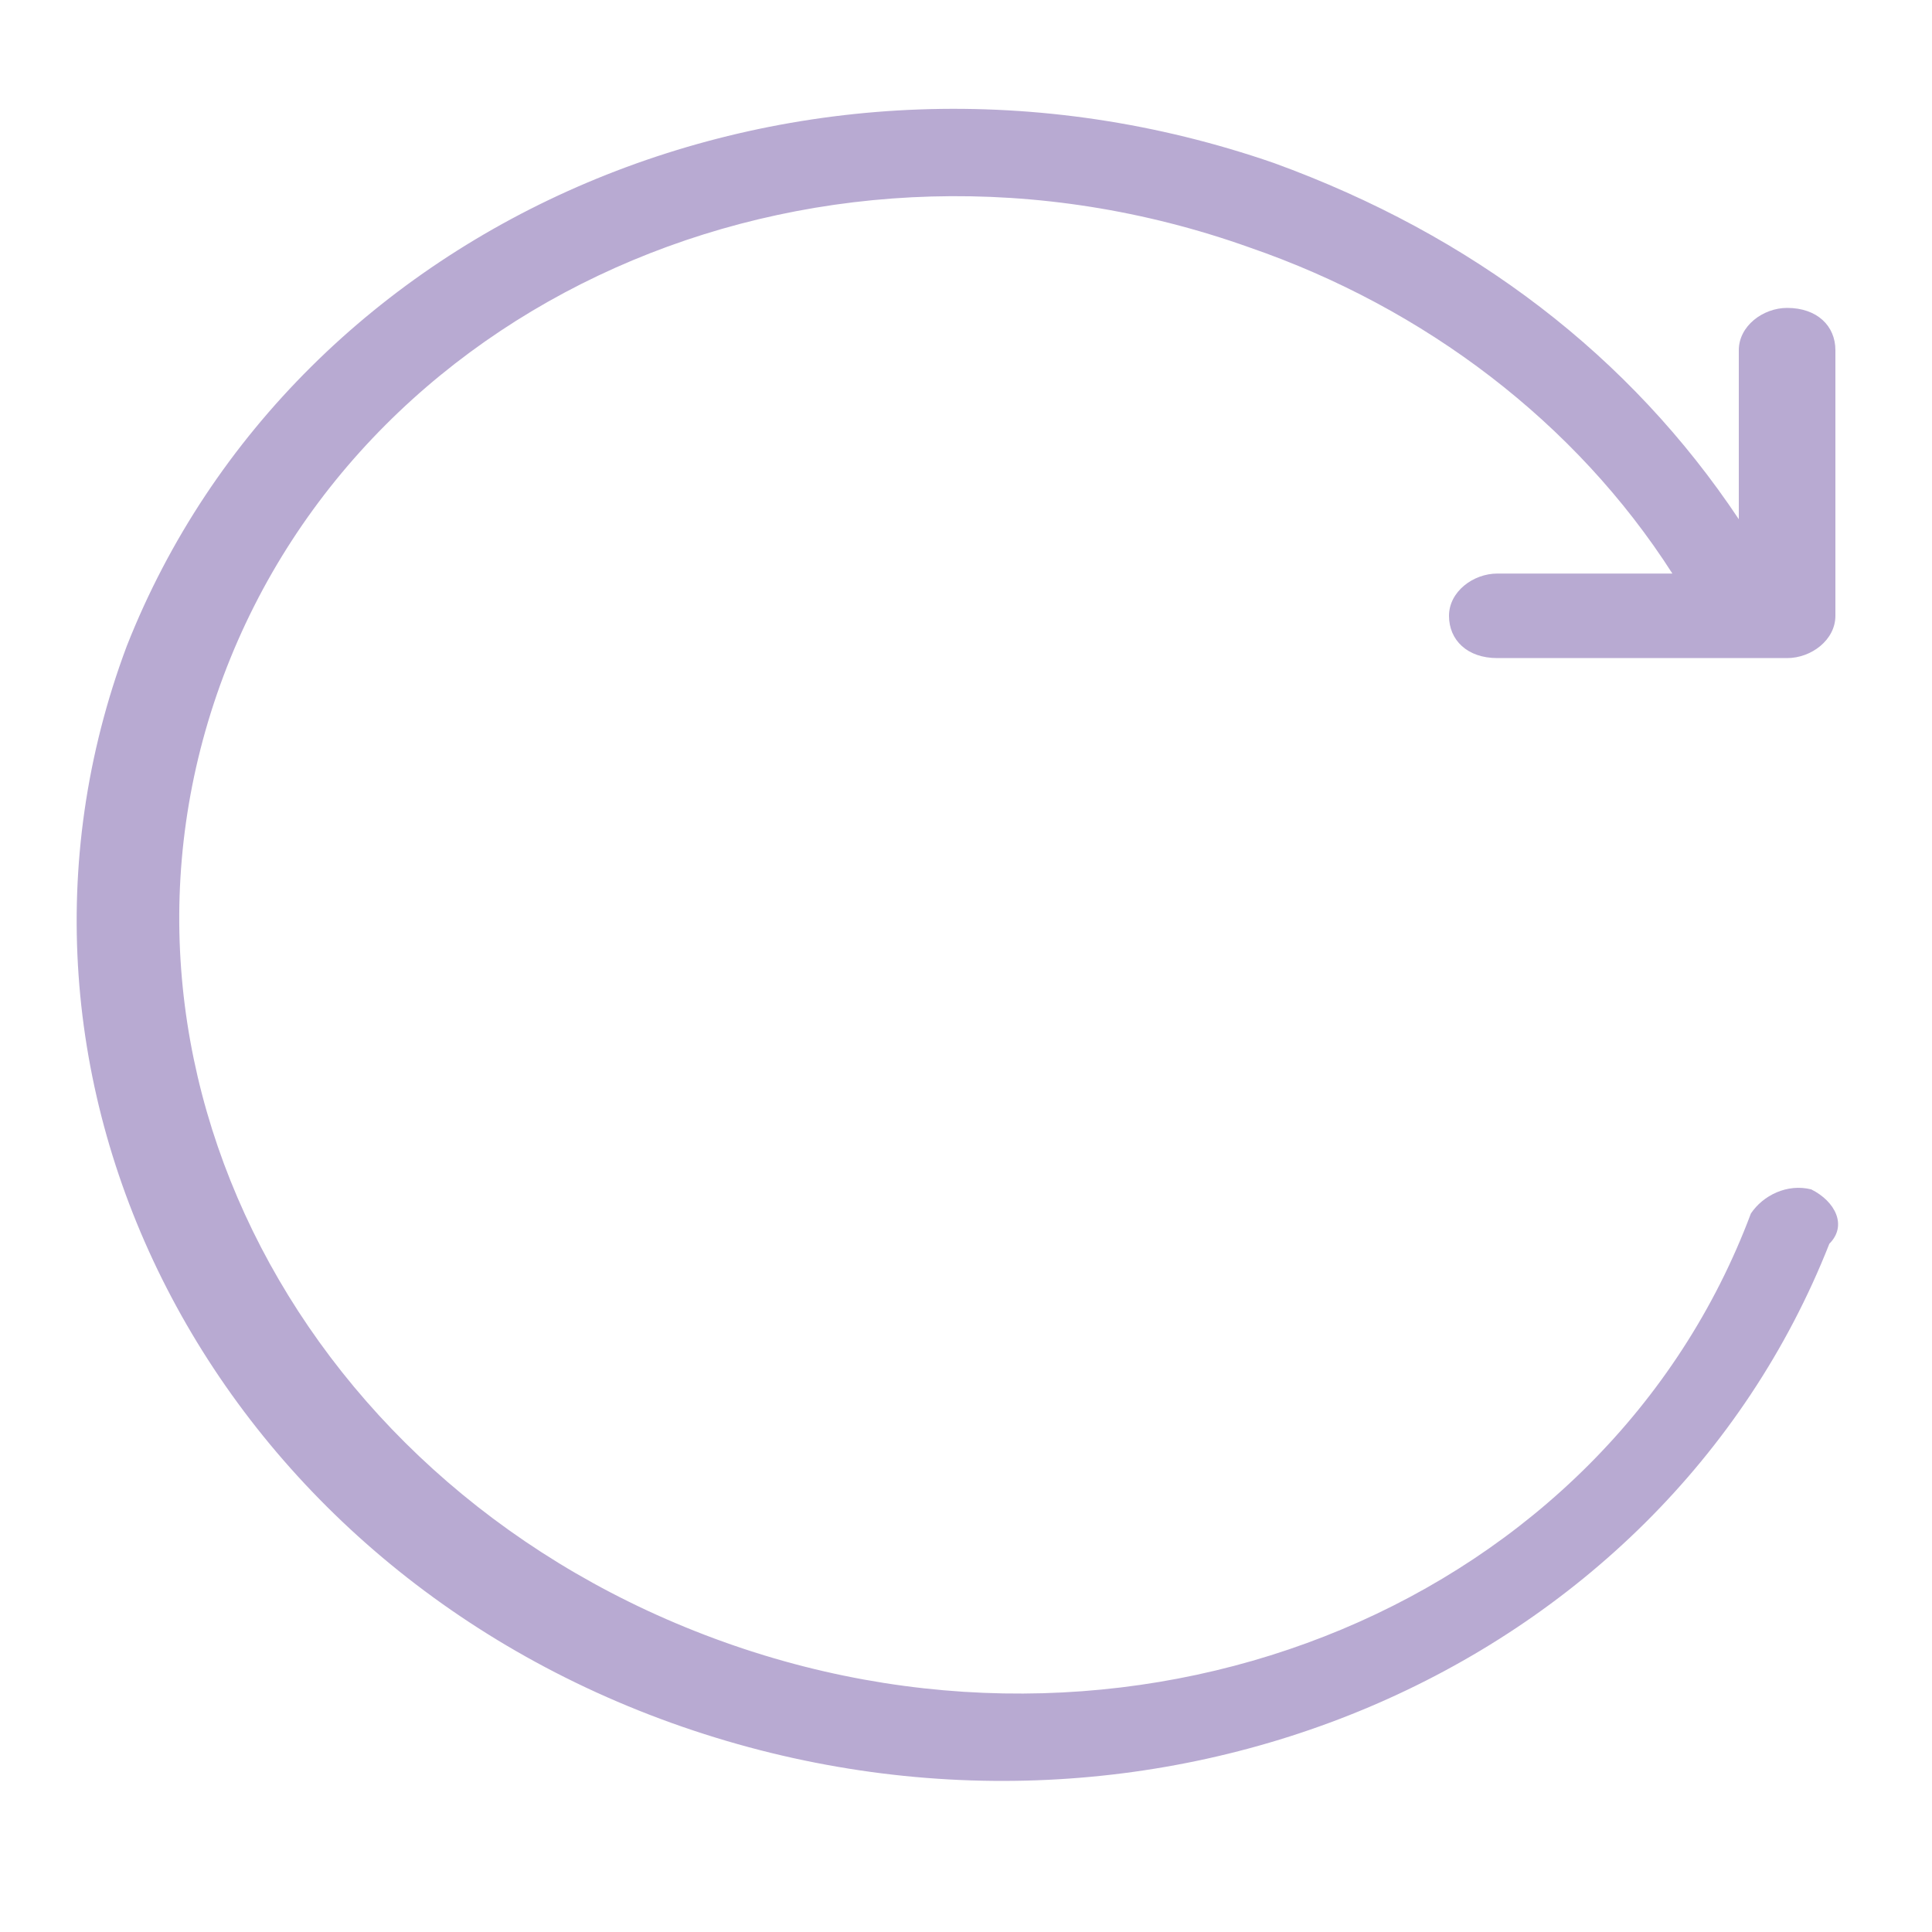
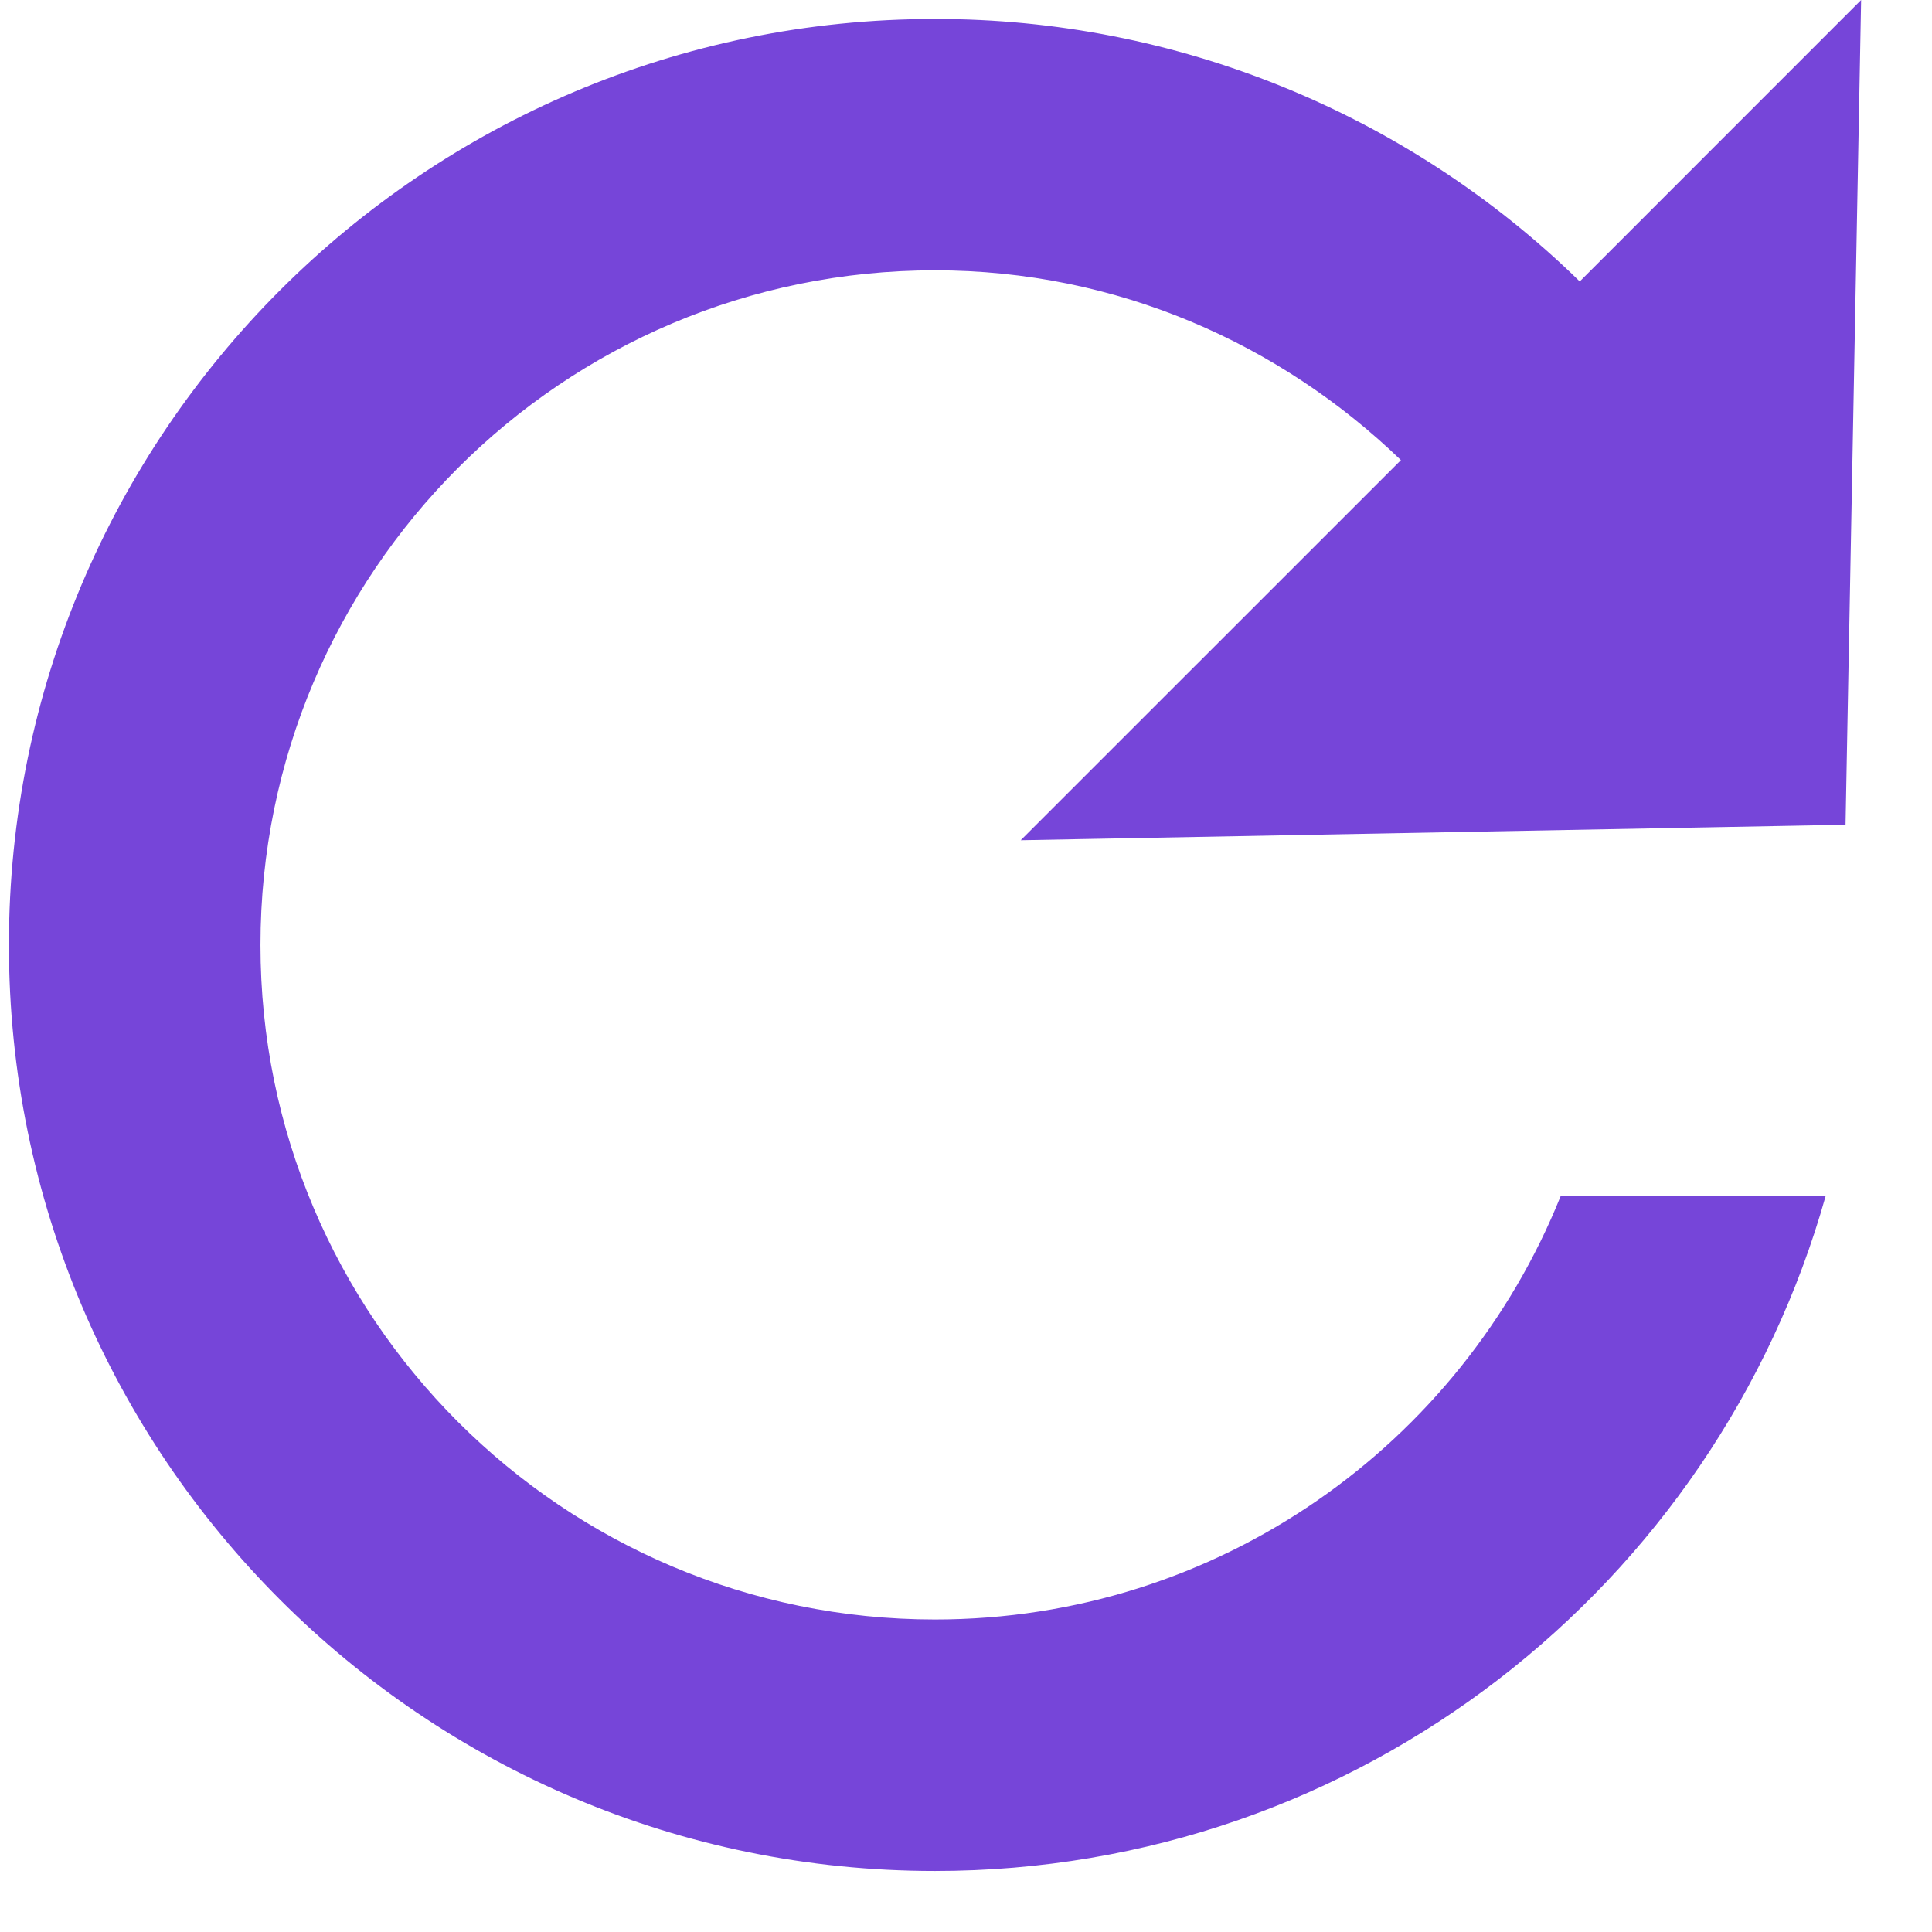
- <svg xmlns="http://www.w3.org/2000/svg" t="1713770842162" class="icon" viewBox="0 0 1024 1024" version="1.1" p-id="24539" width="200" height="200">
-   <path d="M960 630.4c-12.8-3.2-25.6 3.2-32 12.8-76.8 204.8-320 307.2-544 227.2-224-80-342.4-307.2-265.6-512 76.8-204.8 320-307.2 544-227.2 92.8 32 172.8 92.8 224 172.8l-92.8 0c-12.8 0-25.6 9.6-25.6 22.4 0 12.8 9.6 22.4 25.6 22.4l153.6 0c12.8 0 25.6-9.6 25.6-22.4l0-140.8c0-12.8-9.6-22.4-25.6-22.4-12.8 0-25.6 9.6-25.6 22.4l0 89.6c-57.6-86.4-140.8-150.4-246.4-188.8-249.6-86.4-518.4 28.8-608 256-86.4 230.4 44.8 486.4 294.4 572.8 249.6 86.4 518.4-28.8 608-256C979.2 649.6 972.8 636.8 960 630.4z" p-id="24540" fill="#b8aad2" />
+ <svg xmlns="http://www.w3.org/2000/svg" t="1714289542690" class="icon" viewBox="0 0 1024 1024" version="1.1" p-id="85324" width="200" height="200">
+   <path d="M978.18 437.179l8.252-437.179-149.132 149.171a488.107 488.107 0 0 0-341.766-139.111C224.464 10.021 4.716 229.809 4.716 500.84c0 271.11 219.749 490.819 490.819 490.819 224.896 0 413.993-151.372 472.074-357.642H827.162c-52.815 131.448-181.277 224.346-331.627 224.346a357.484 357.484 0 0 1-357.484-357.484c0-197.506 160.056-357.602 357.484-357.602 96.278 0 182.809 38.747 246.981 100.6l-201.515 201.475 437.179-8.213z" fill="#7645d9" p-id="85325" />
</svg>
